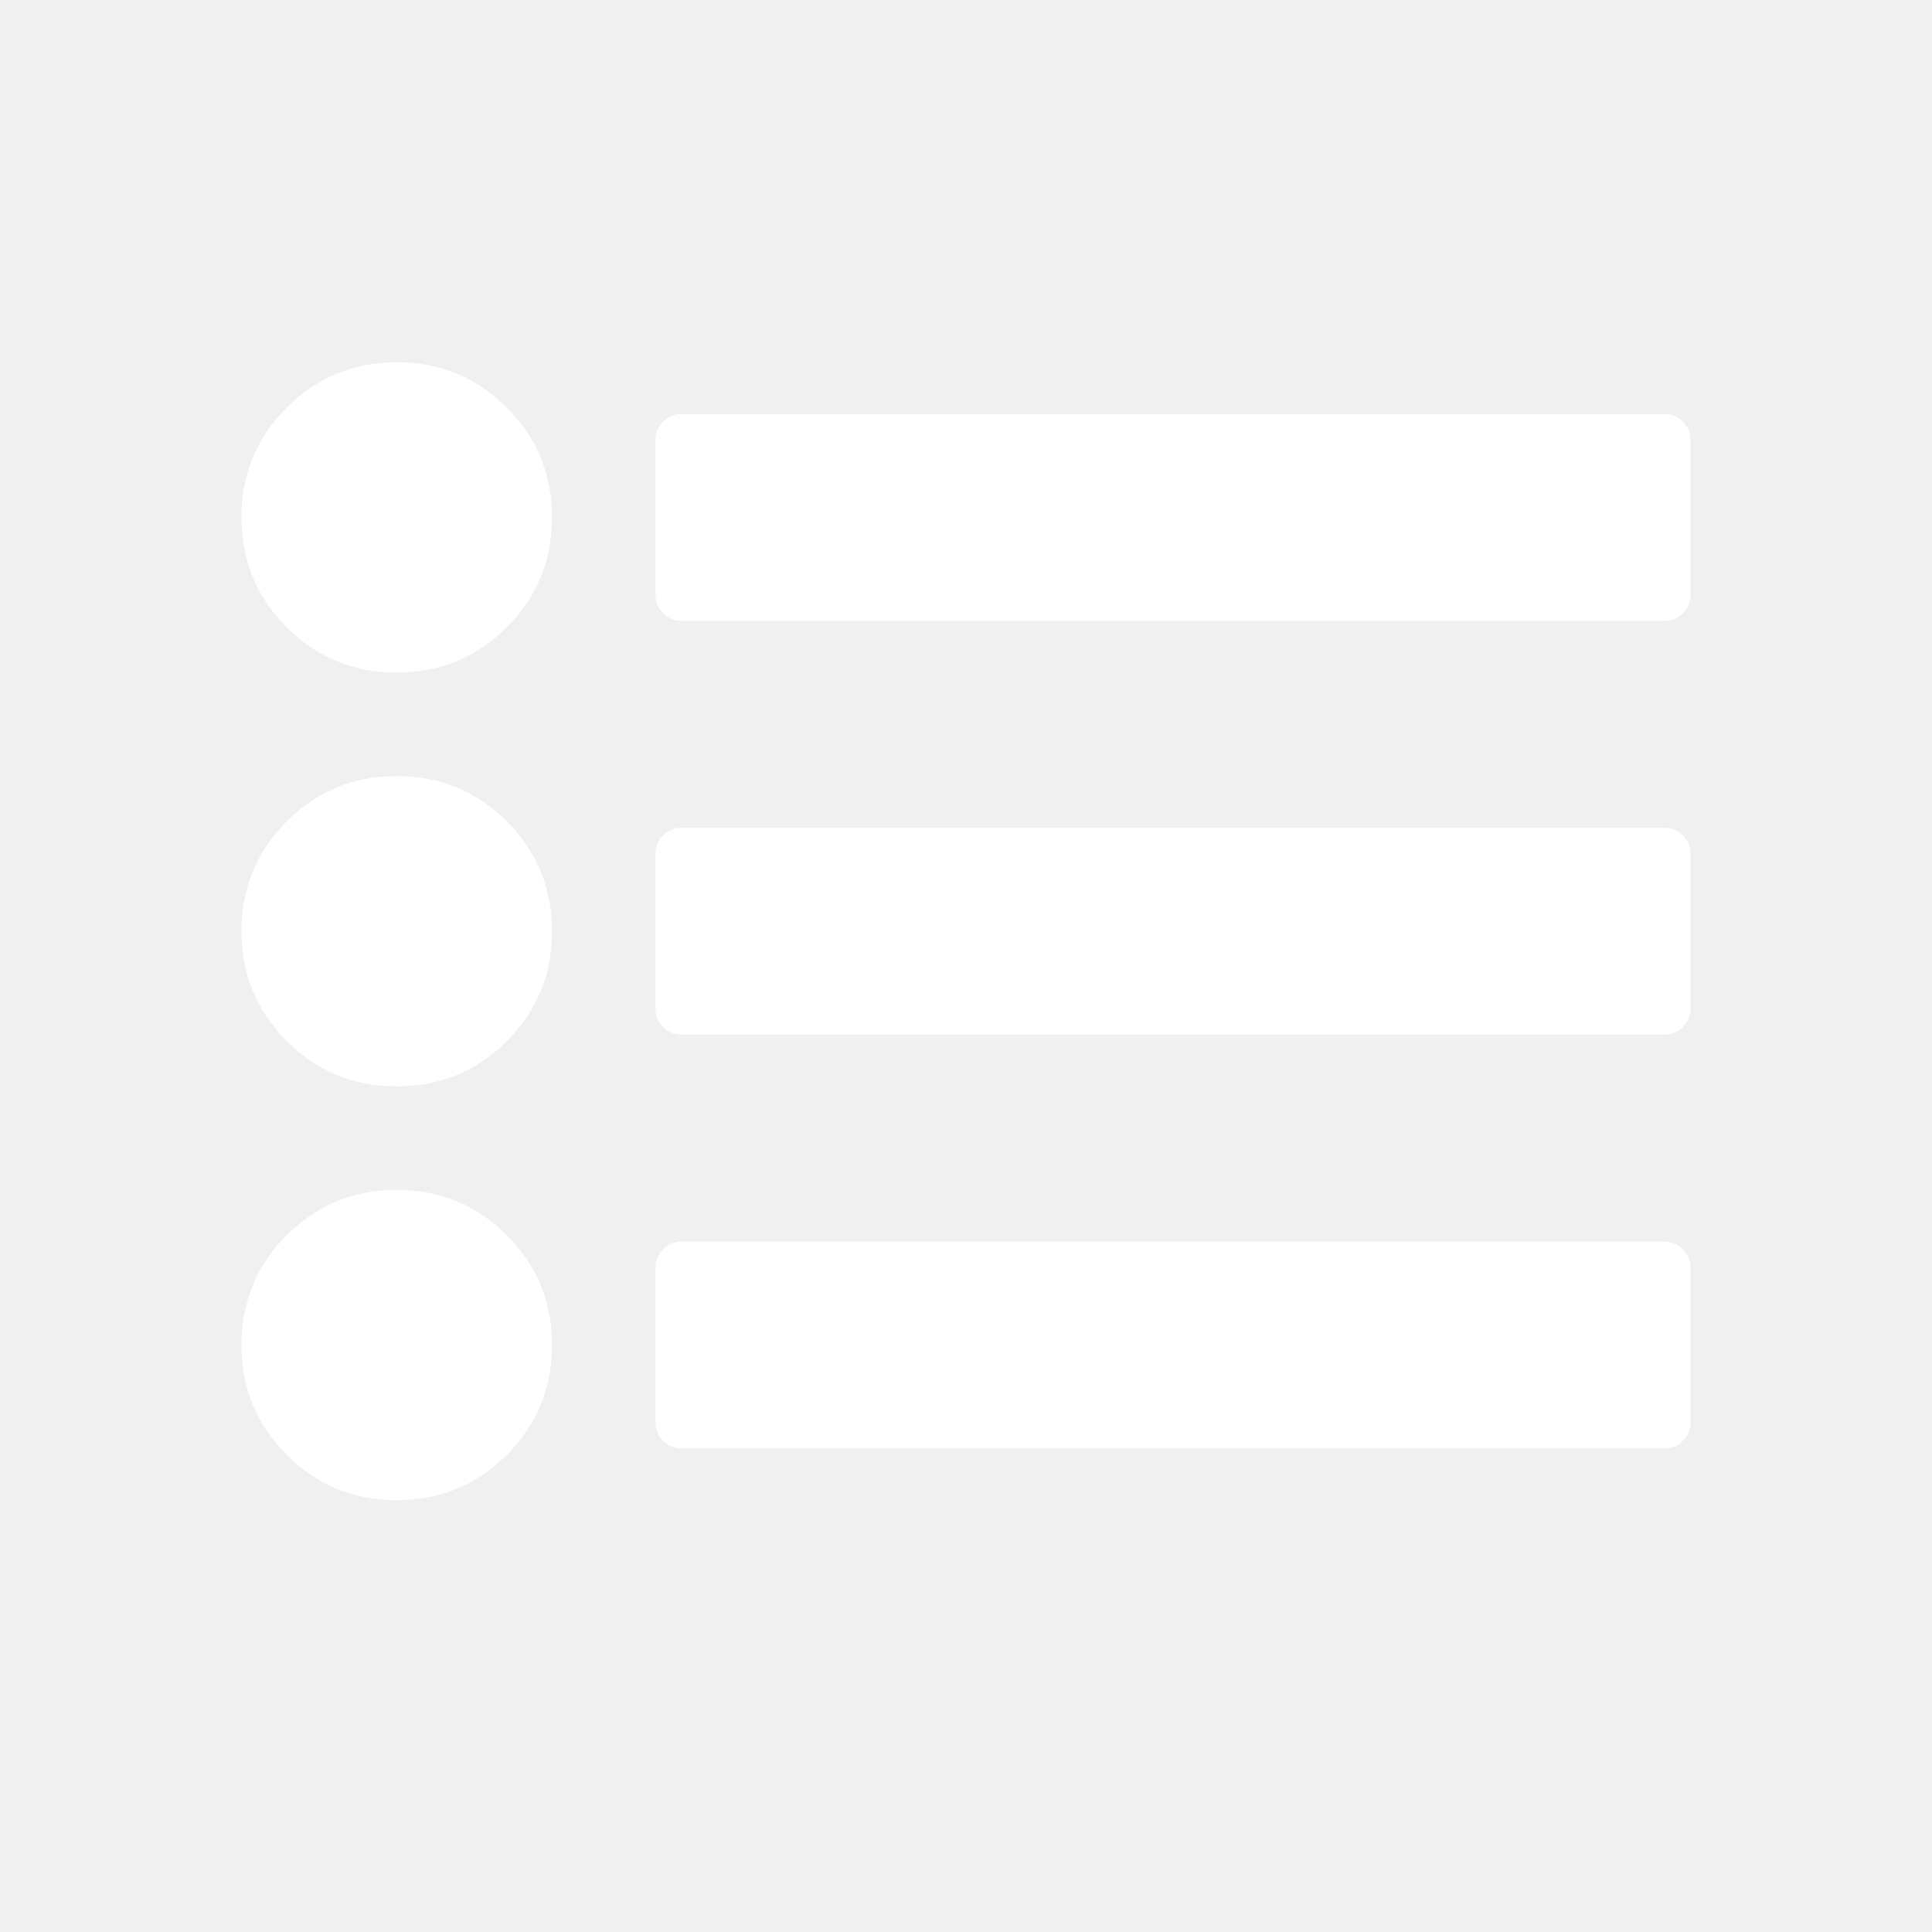
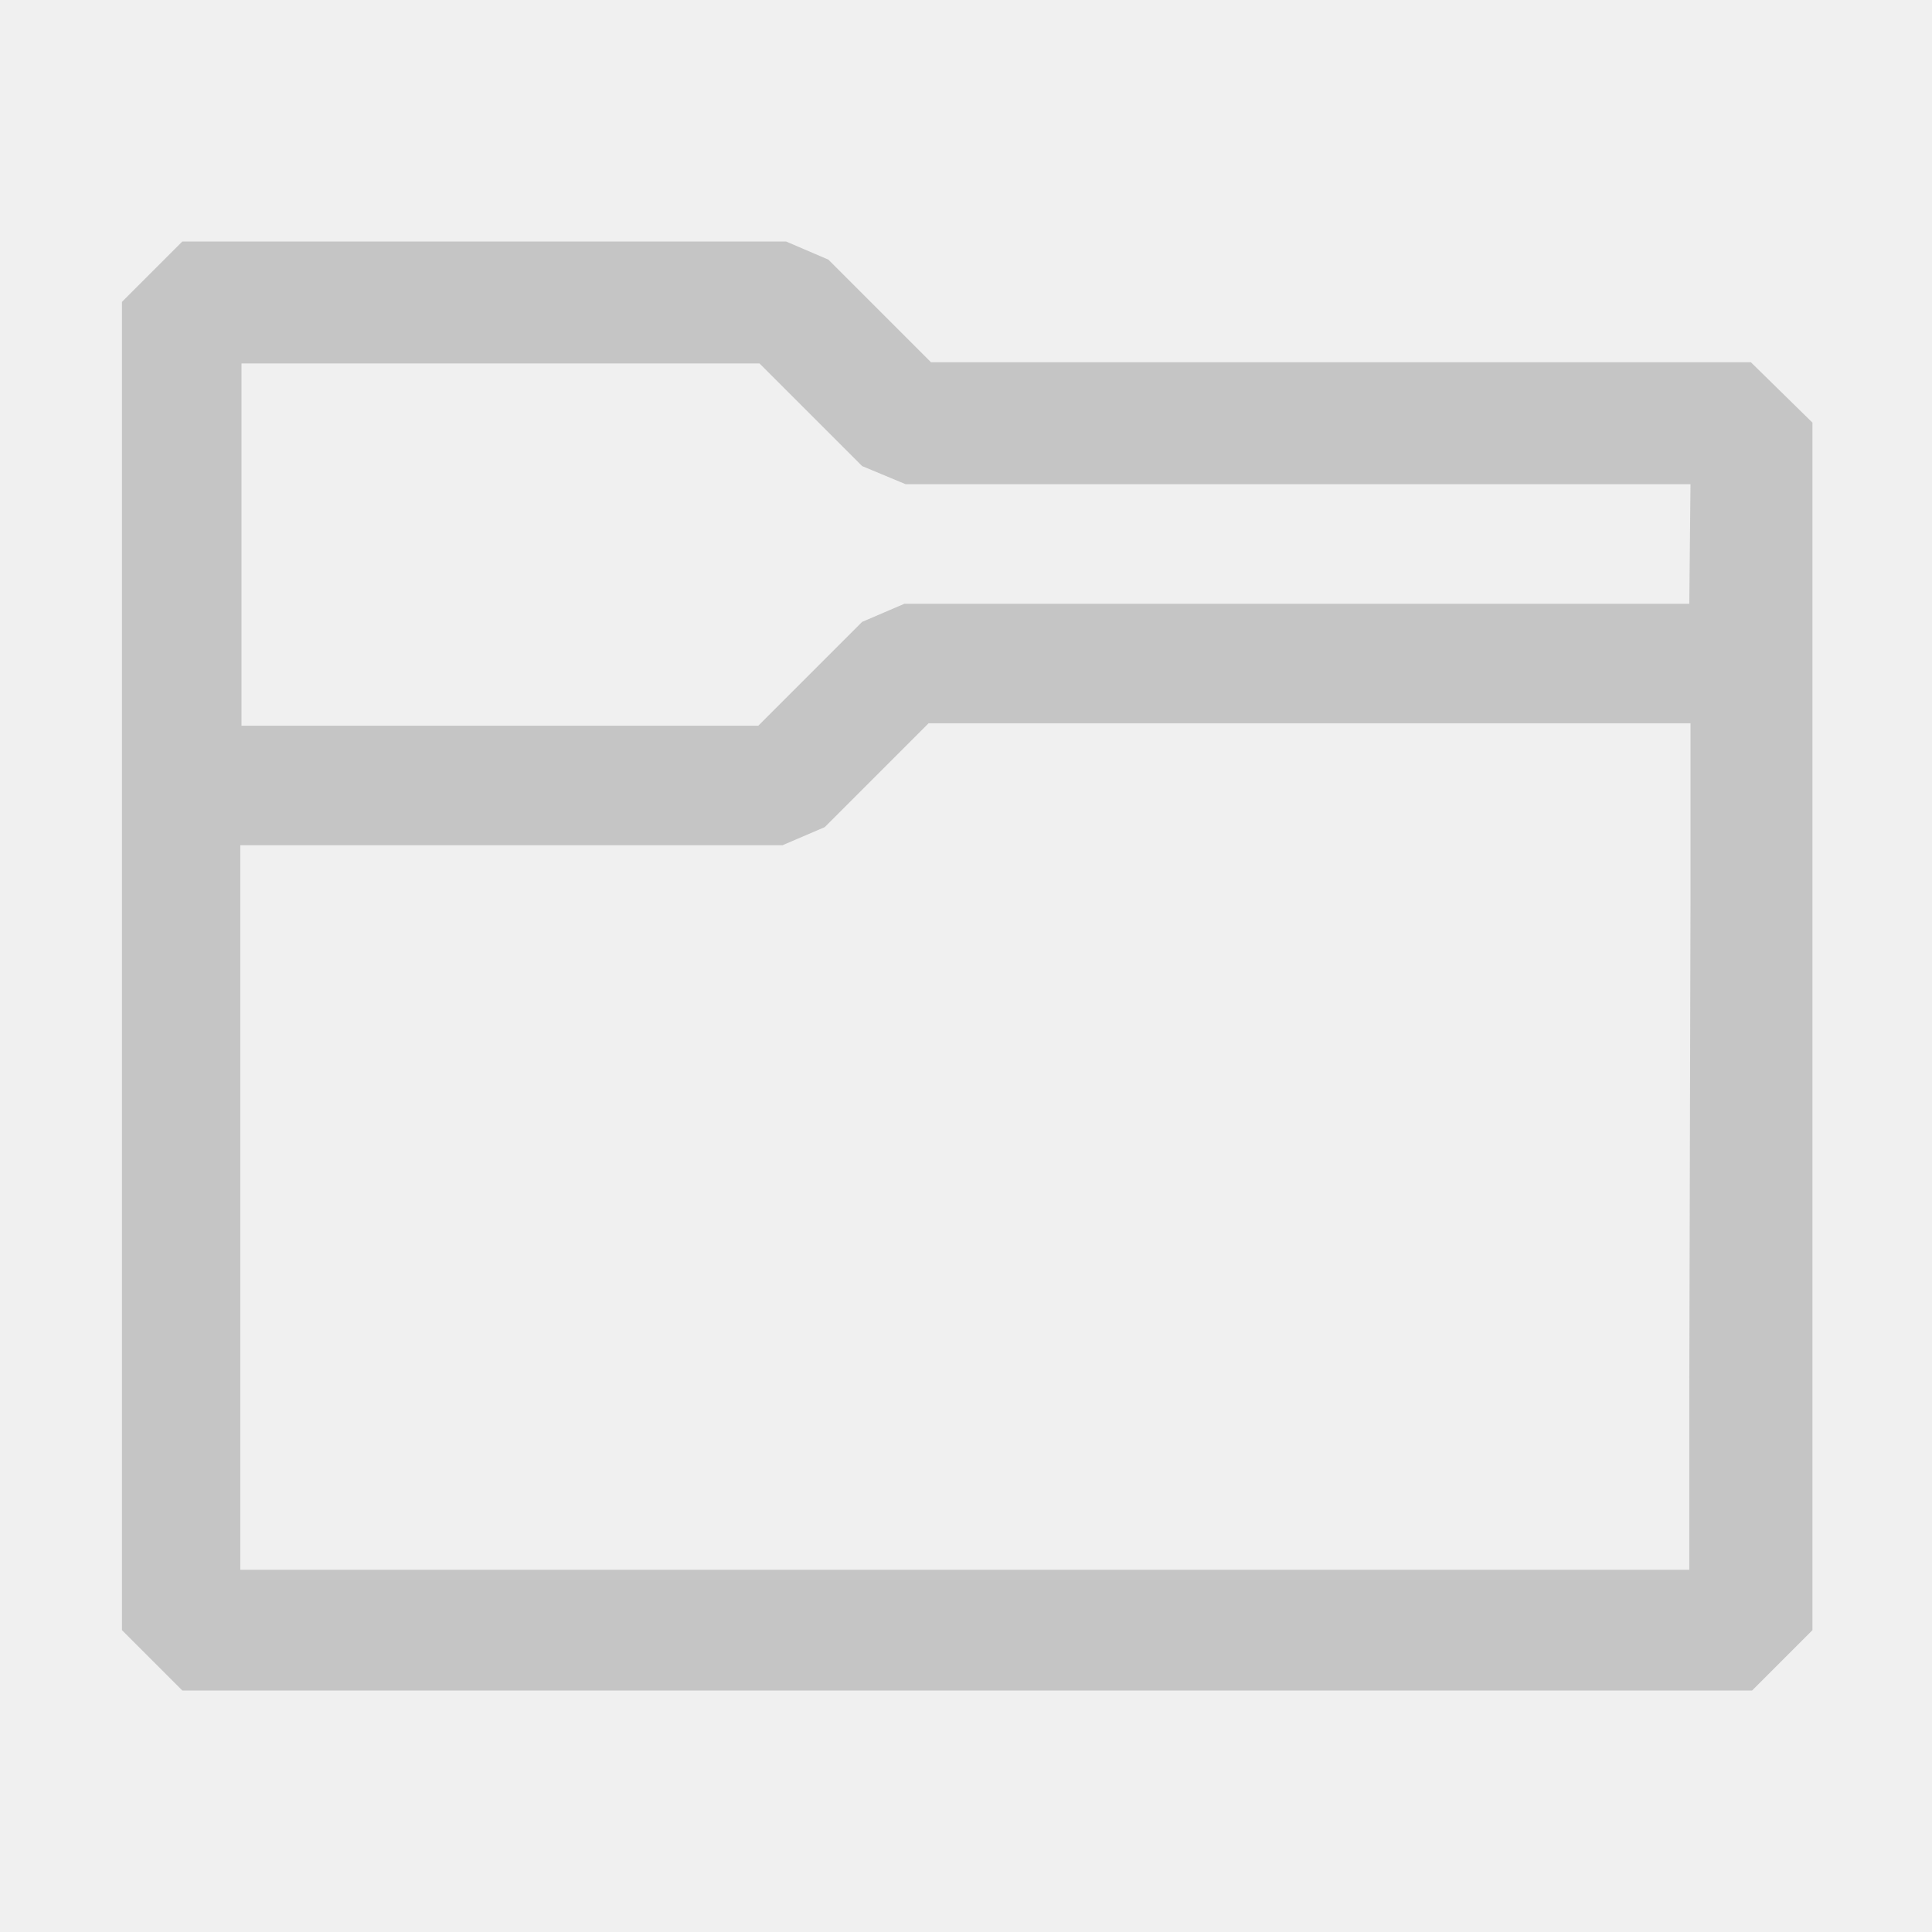
- <svg xmlns="http://www.w3.org/2000/svg" width="32px" height="32px" viewBox="0 0 32 32" version="1.1">
-   <defs />
-   <g id="Page-1" stroke="none" stroke-width="1" fill="none" fill-rule="evenodd">
-     <g id="dep" transform="translate(4, 6)" fill="#ffffff">
-       <g id="Page-1">
-         <path d="M5.143,16.278 C5.143,16.992 4.893,17.599 4.393,18.098 C3.893,18.598 3.286,18.848 2.571,18.848 C1.857,18.848 1.25,18.598 0.75,18.098 C0.25,17.599 0,16.992 0,16.278 C0,15.564 0.25,14.957 0.75,14.457 C1.25,13.958 1.857,13.708 2.571,13.708 C3.286,13.708 3.893,13.958 4.393,14.457 C4.893,14.957 5.143,15.564 5.143,16.278 L5.143,16.278 L5.143,16.278 Z M5.143,9.424 C5.143,10.138 4.893,10.745 4.393,11.245 C3.893,11.744 3.286,11.994 2.571,11.994 C1.857,11.994 1.25,11.744 0.75,11.245 C0.25,10.745 0,10.138 0,9.424 C0,8.71 0.25,8.103 0.75,7.603 C1.25,7.104 1.857,6.854 2.571,6.854 C3.286,6.854 3.893,7.104 4.393,7.603 C4.893,8.103 5.143,8.71 5.143,9.424 L5.143,9.424 L5.143,9.424 Z M24,14.993 L24,17.563 C24,17.679 23.958,17.779 23.873,17.864 C23.788,17.949 23.688,17.991 23.571,17.991 L7.286,17.991 C7.17,17.991 7.069,17.949 6.984,17.864 C6.9,17.779 6.857,17.679 6.857,17.563 L6.857,14.993 C6.857,14.877 6.9,14.776 6.984,14.692 C7.069,14.607 7.17,14.564 7.286,14.564 L23.571,14.564 C23.688,14.564 23.788,14.607 23.873,14.692 C23.958,14.776 24,14.877 24,14.993 L24,14.993 L24,14.993 Z M5.143,2.57 C5.143,3.284 4.893,3.891 4.393,4.391 C3.893,4.89 3.286,5.14 2.571,5.14 C1.857,5.14 1.25,4.89 0.75,4.391 C0.25,3.891 0,3.284 0,2.57 C0,1.856 0.25,1.249 0.75,0.75 C1.25,0.25 1.857,0 2.571,0 C3.286,0 3.893,0.25 4.393,0.75 C4.893,1.249 5.143,1.856 5.143,2.57 L5.143,2.57 L5.143,2.57 Z M24,8.139 L24,10.709 C24,10.825 23.958,10.926 23.873,11.01 C23.788,11.095 23.688,11.137 23.571,11.137 L7.286,11.137 C7.17,11.137 7.069,11.095 6.984,11.01 C6.9,10.926 6.857,10.825 6.857,10.709 L6.857,8.139 C6.857,8.023 6.9,7.922 6.984,7.838 C7.069,7.753 7.17,7.711 7.286,7.711 L23.571,7.711 C23.688,7.711 23.788,7.753 23.873,7.838 C23.958,7.922 24,8.023 24,8.139 L24,8.139 L24,8.139 Z M24,1.285 L24,3.855 C24,3.971 23.958,4.072 23.873,4.156 C23.788,4.241 23.688,4.284 23.571,4.284 L7.286,4.284 C7.17,4.284 7.069,4.241 6.984,4.156 C6.9,4.072 6.857,3.971 6.857,3.855 L6.857,1.285 C6.857,1.169 6.9,1.069 6.984,0.984 C7.069,0.899 7.17,0.857 7.286,0.857 L23.571,0.857 C23.688,0.857 23.788,0.899 23.873,0.984 C23.958,1.069 24,1.169 24,1.285 L24,1.285 L24,1.285 Z" id="Shape" />
-       </g>
-     </g>
-   </g>
+ <svg xmlns="http://www.w3.org/2000/svg" width="16" height="16" viewBox="0 0 16 16" fill="none">
+   <path d="M14.5 3H7.71L6.86 2.15L6.51 2H1.51L1.01 2.5V6.5V13.5L1.51 14H14.51L15.01 13.5V9V3.5L14.5 3ZM13.99 11.49V13H1.99V11.49V7.49V7H6.48L6.83 6.85L7.69 5.99H14V7.49L13.99 11.49ZM13.99 5H7.49L7.14 5.15L6.28 6.01H2V3.01H6.29L7.14 3.86L7.5 4.01H14L13.99 5Z" fill="#C5C5C5" />
</svg>
